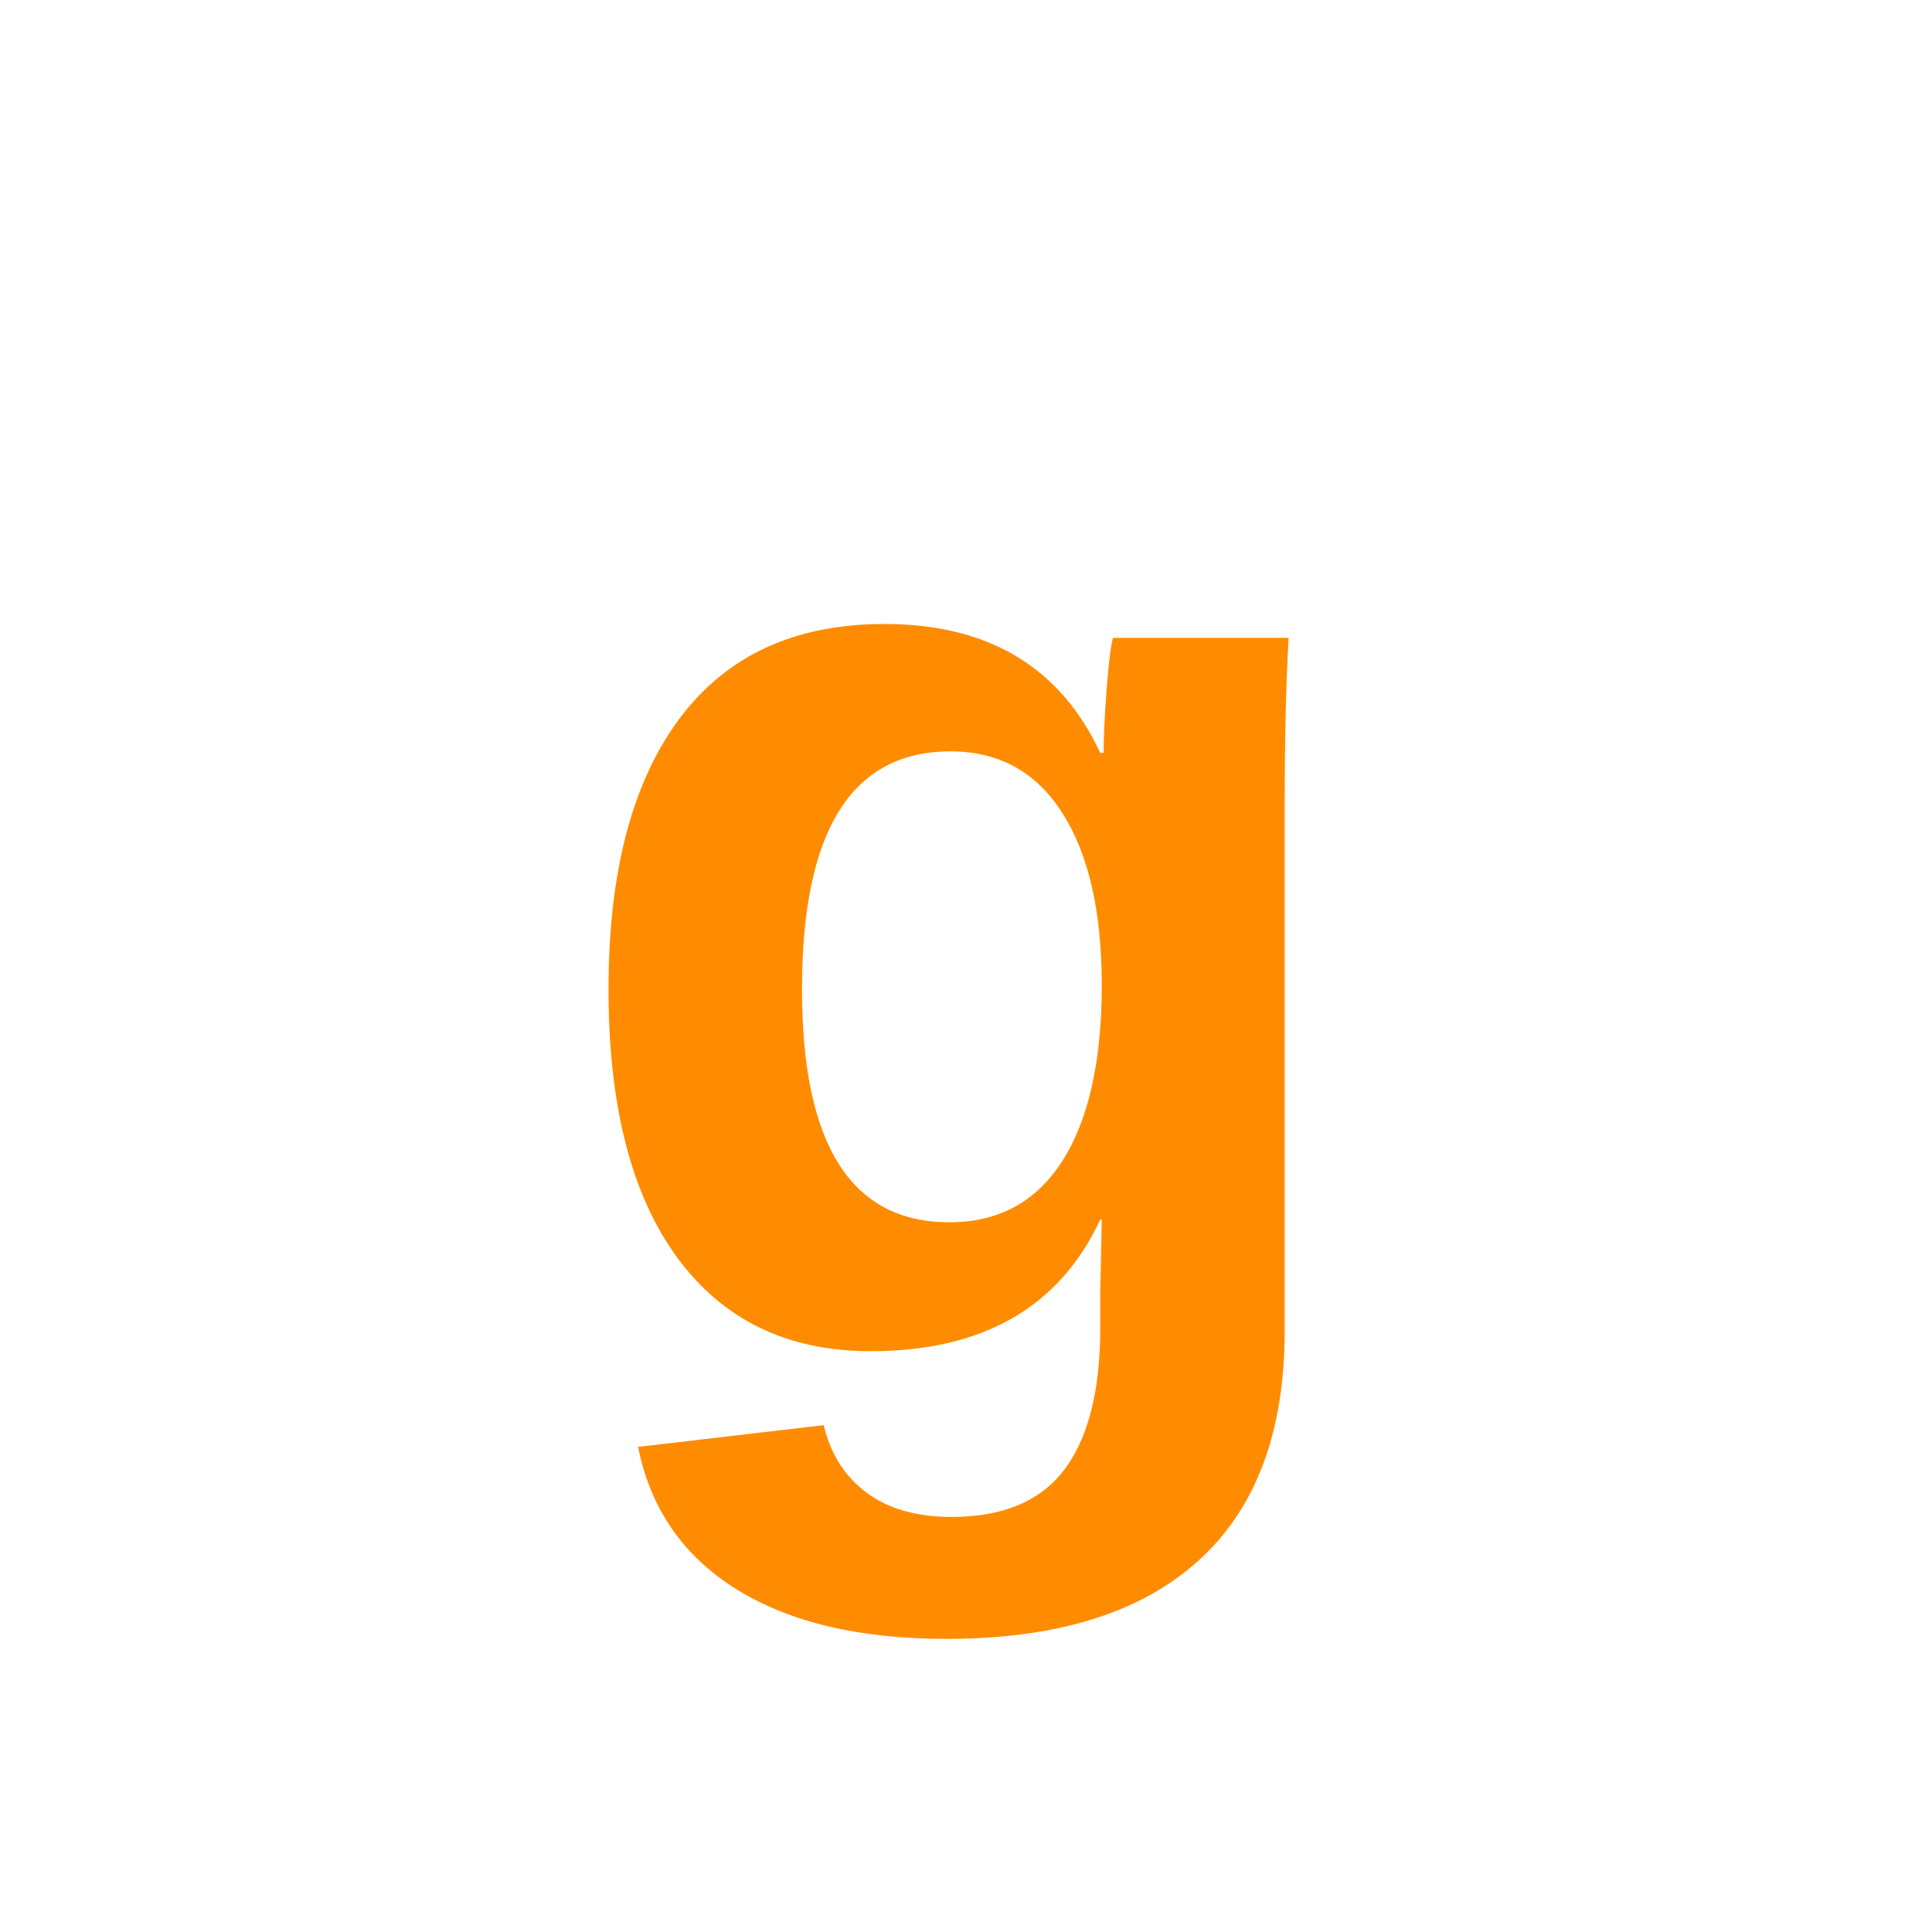
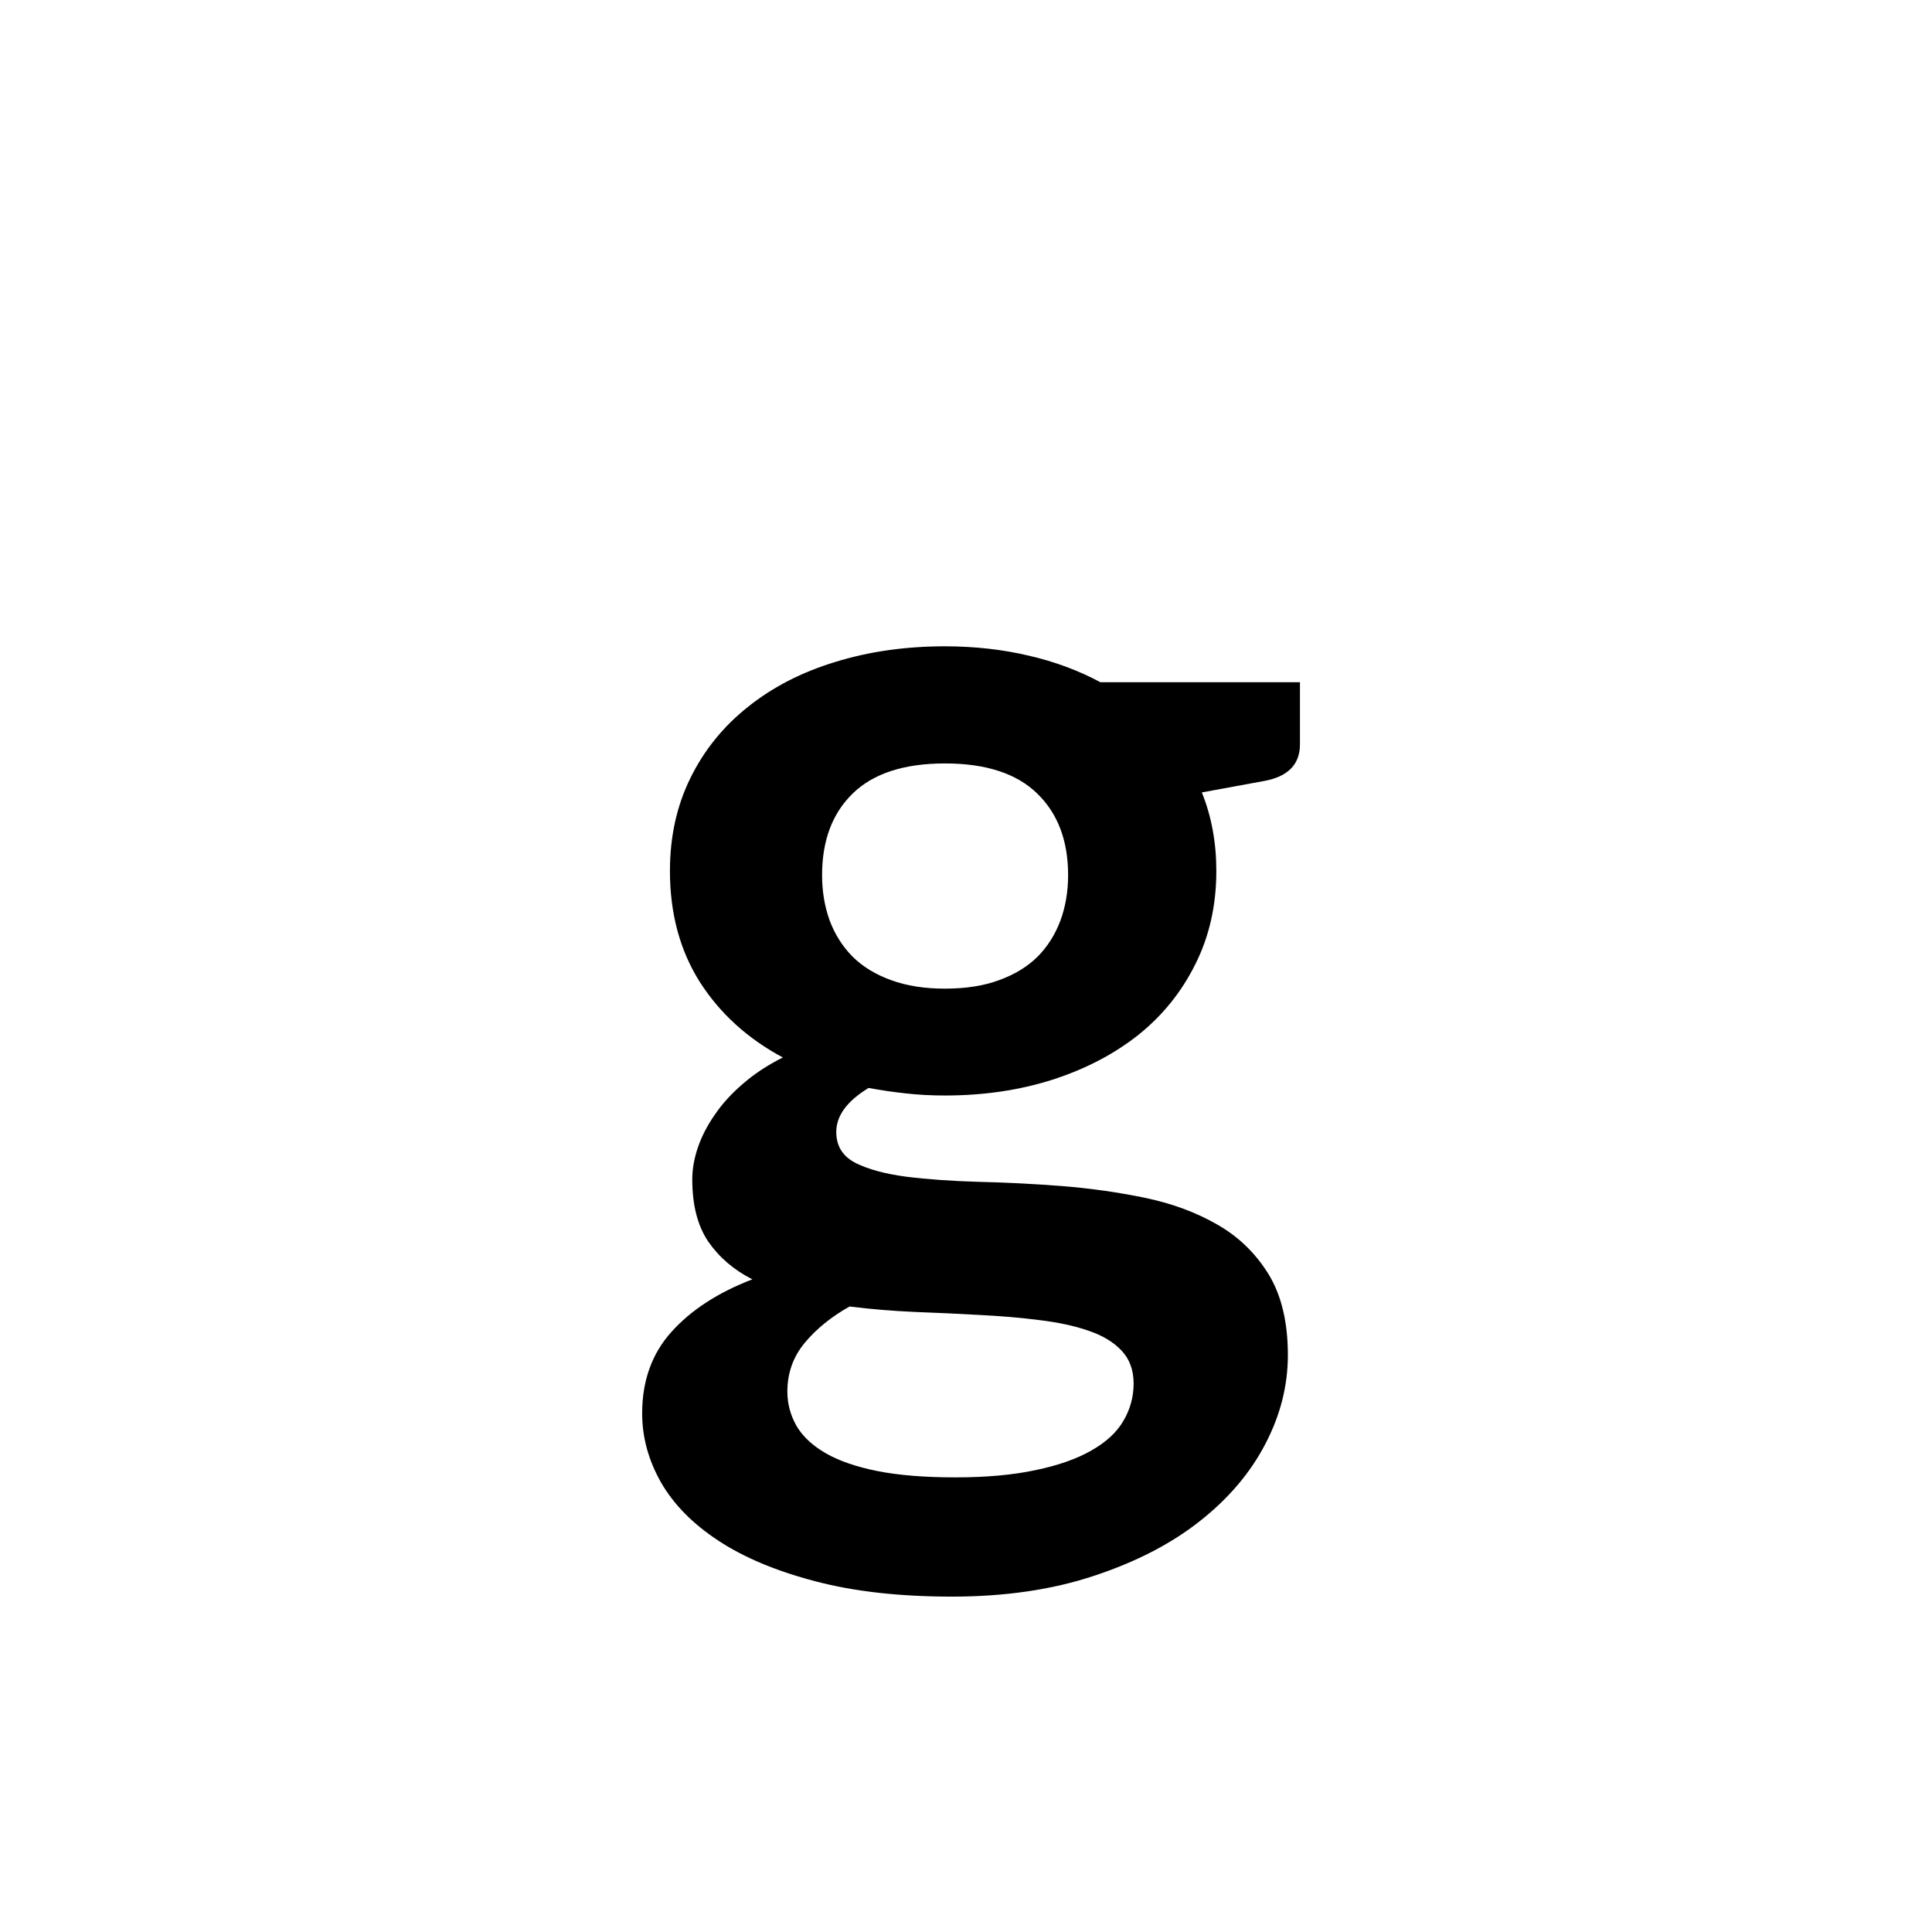
<svg xmlns="http://www.w3.org/2000/svg" viewBox="0 0 100 100" width="200" height="200">
  <rect width="100" height="100" fill="white" />
-   <text x="50" y="70" font-family="Arial, sans-serif" font-size="70" font-weight="bold" fill="#FF8C00" text-anchor="middle">g</text>
+   <text x="50" y="70" font-family="Lato, sans-serif" font-size="70" font-weight="bold" fill="#000000" text-anchor="middle">g</text>
</svg>
